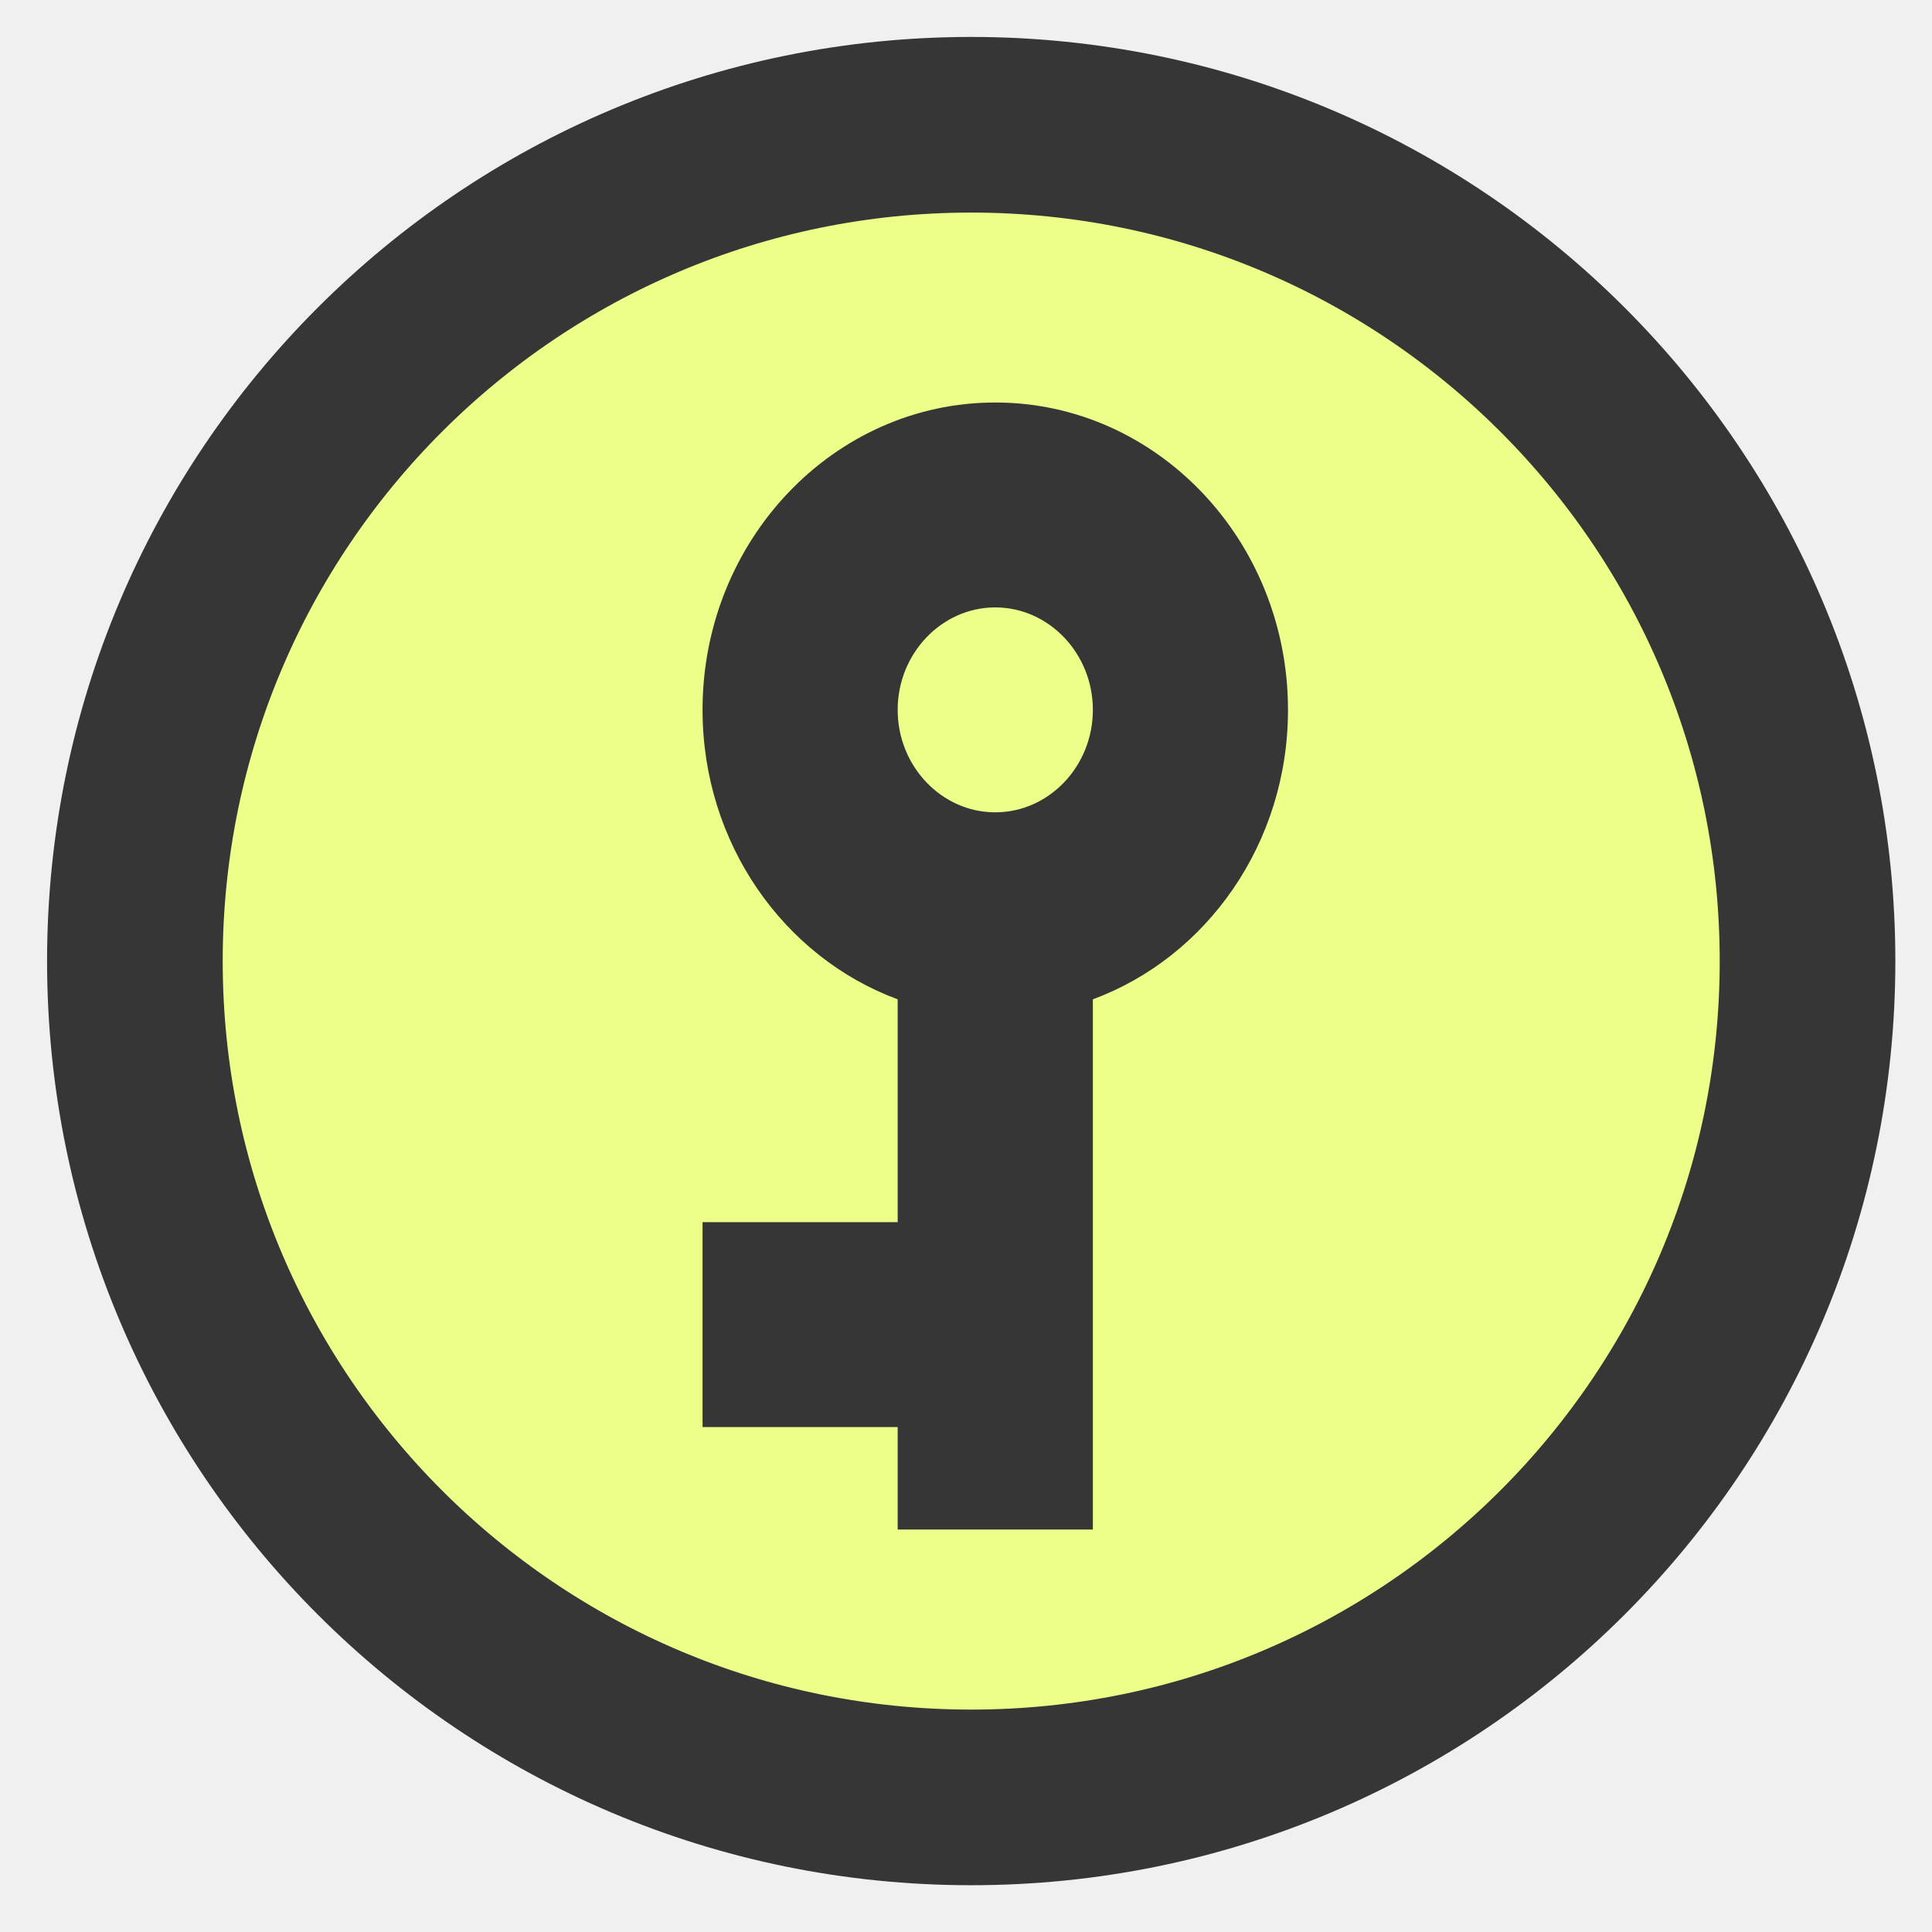
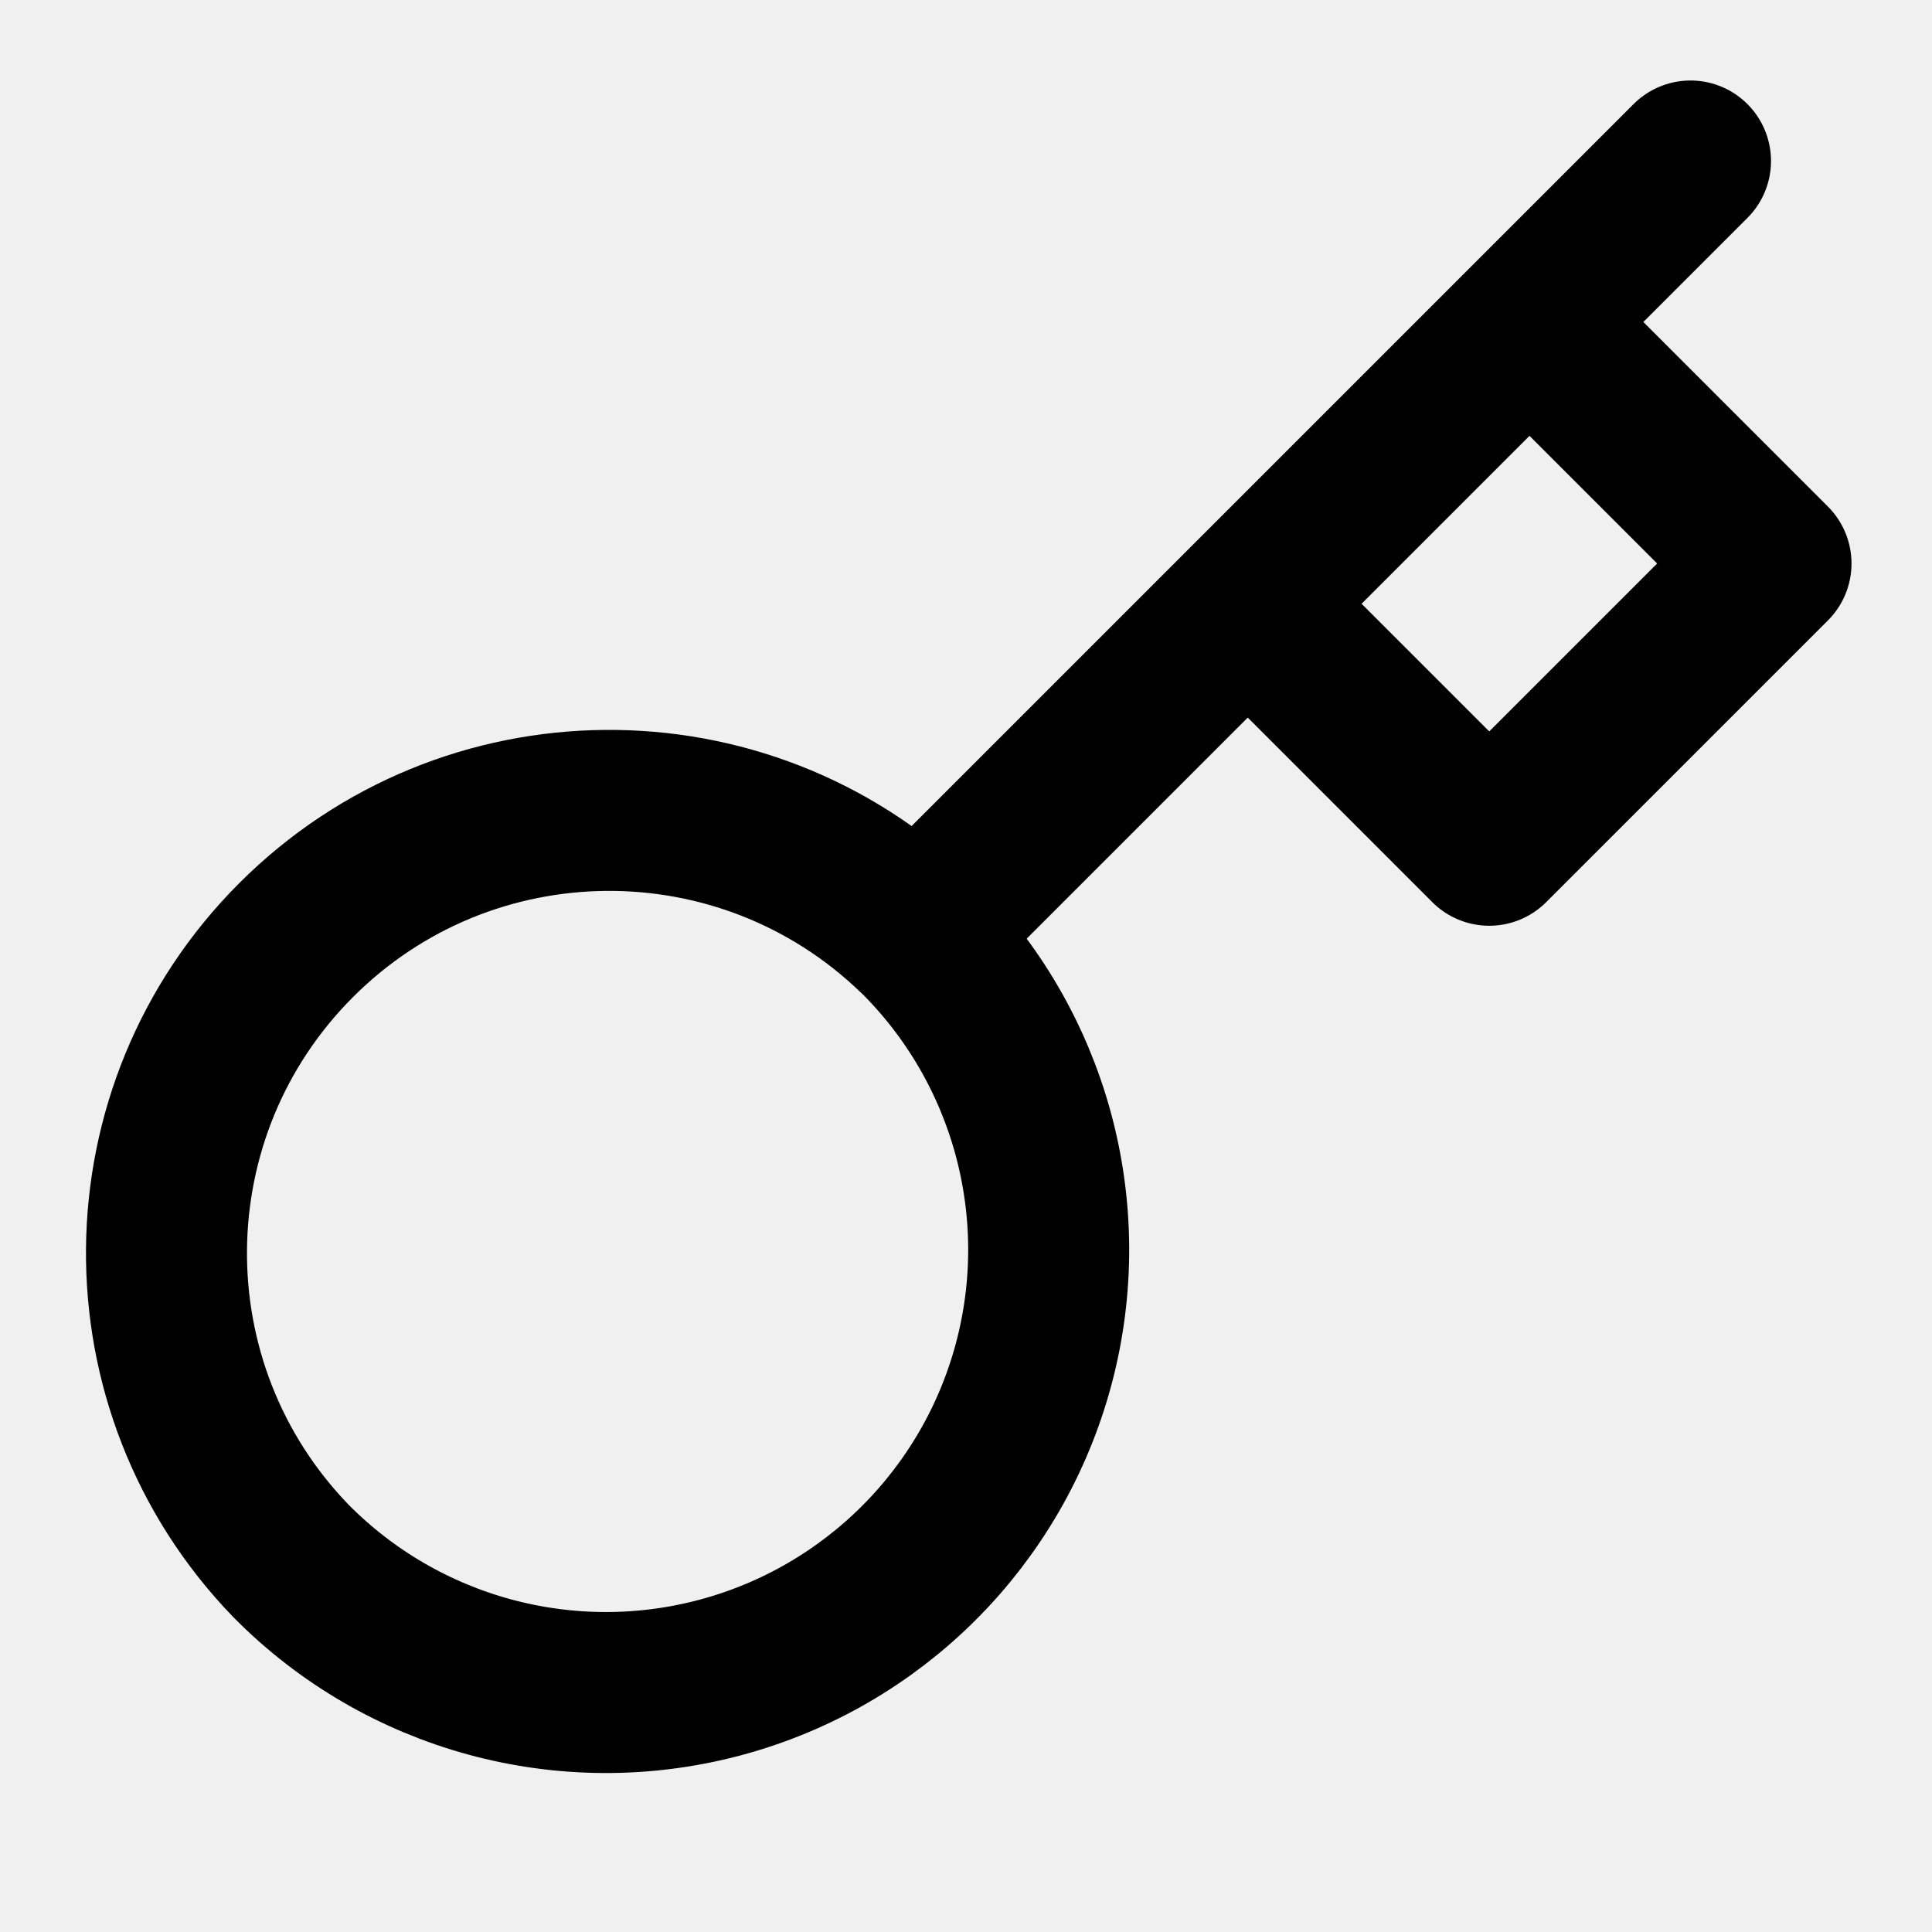
- <svg xmlns="http://www.w3.org/2000/svg" width="33" height="33" viewBox="0 0 33 33" fill="none">
-   <circle cx="16.589" cy="16.416" r="14.285" fill="#EEFF89" stroke="#363636" stroke-width="3" />
-   <g clip-path="url(#clip0)">
-     <path d="M18.667 17.069C20.608 16.352 22 14.409 22 12.125C22 9.229 19.758 6.875 17 6.875C14.242 6.875 12 9.229 12 12.125C12 14.409 13.392 16.352 15.333 17.069L15.333 20.875L12 20.875L12 24.375L15.333 24.375L15.333 26.125L18.667 26.125L18.667 17.069ZM15.333 12.125C15.333 11.163 16.083 10.375 17 10.375C17.917 10.375 18.667 11.163 18.667 12.125C18.667 13.088 17.917 13.875 17 13.875C16.083 13.875 15.333 13.088 15.333 12.125Z" fill="#363636" />
-   </g>
-   <defs>
-     <clipPath id="clip0">
-       <rect width="21" height="20" fill="white" transform="translate(27 6) rotate(90)" />
-     </clipPath>
-   </defs>
+ <svg xmlns="http://www.w3.org/2000/svg" width="24" height="24" viewBox="0 0 24 24" fill="none" stroke="currentColor" stroke-width="2" stroke-linecap="round" stroke-linejoin="round" class="feather feather-key">
+   <path d="M21 2l-2 2m-7.61 7.61a5.5 5.5 0 1 1-7.778 7.778 5.5 5.5 0 0 1 7.777-7.777zm0 0L15.5 7.5m0 0l3 3L22 7l-3-3m-3.5 3.5L19 4" />
</svg>
